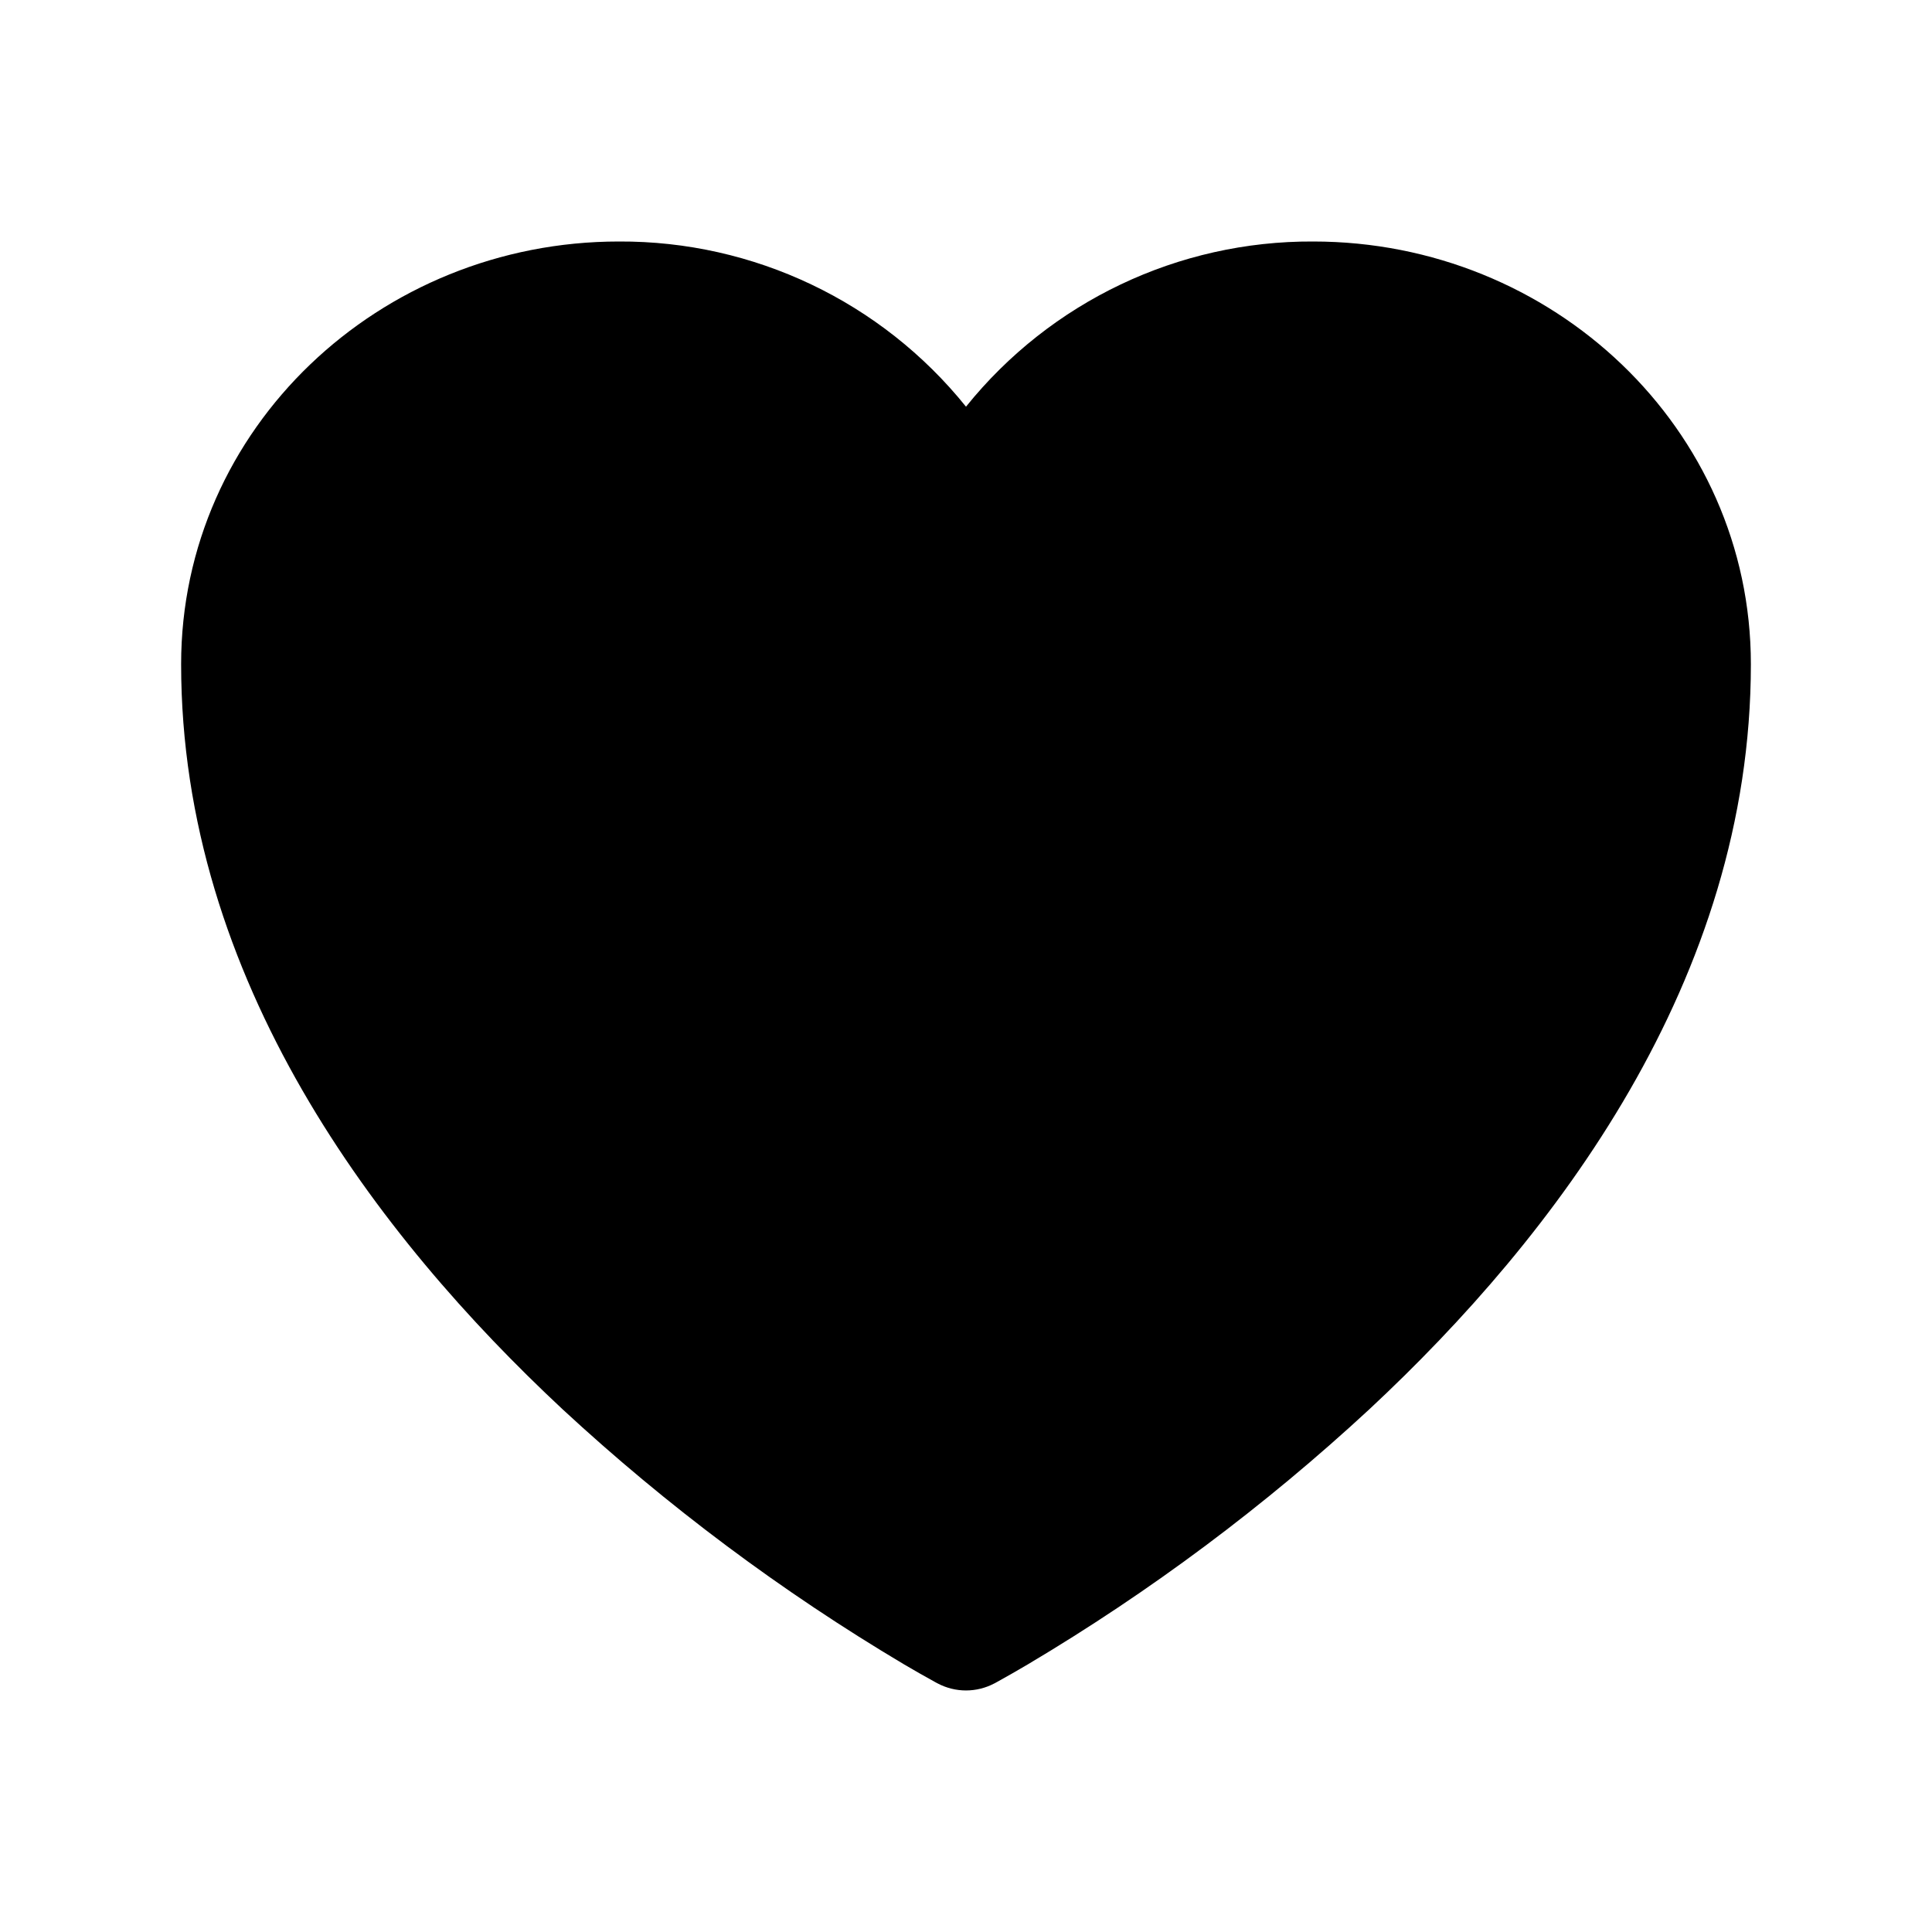
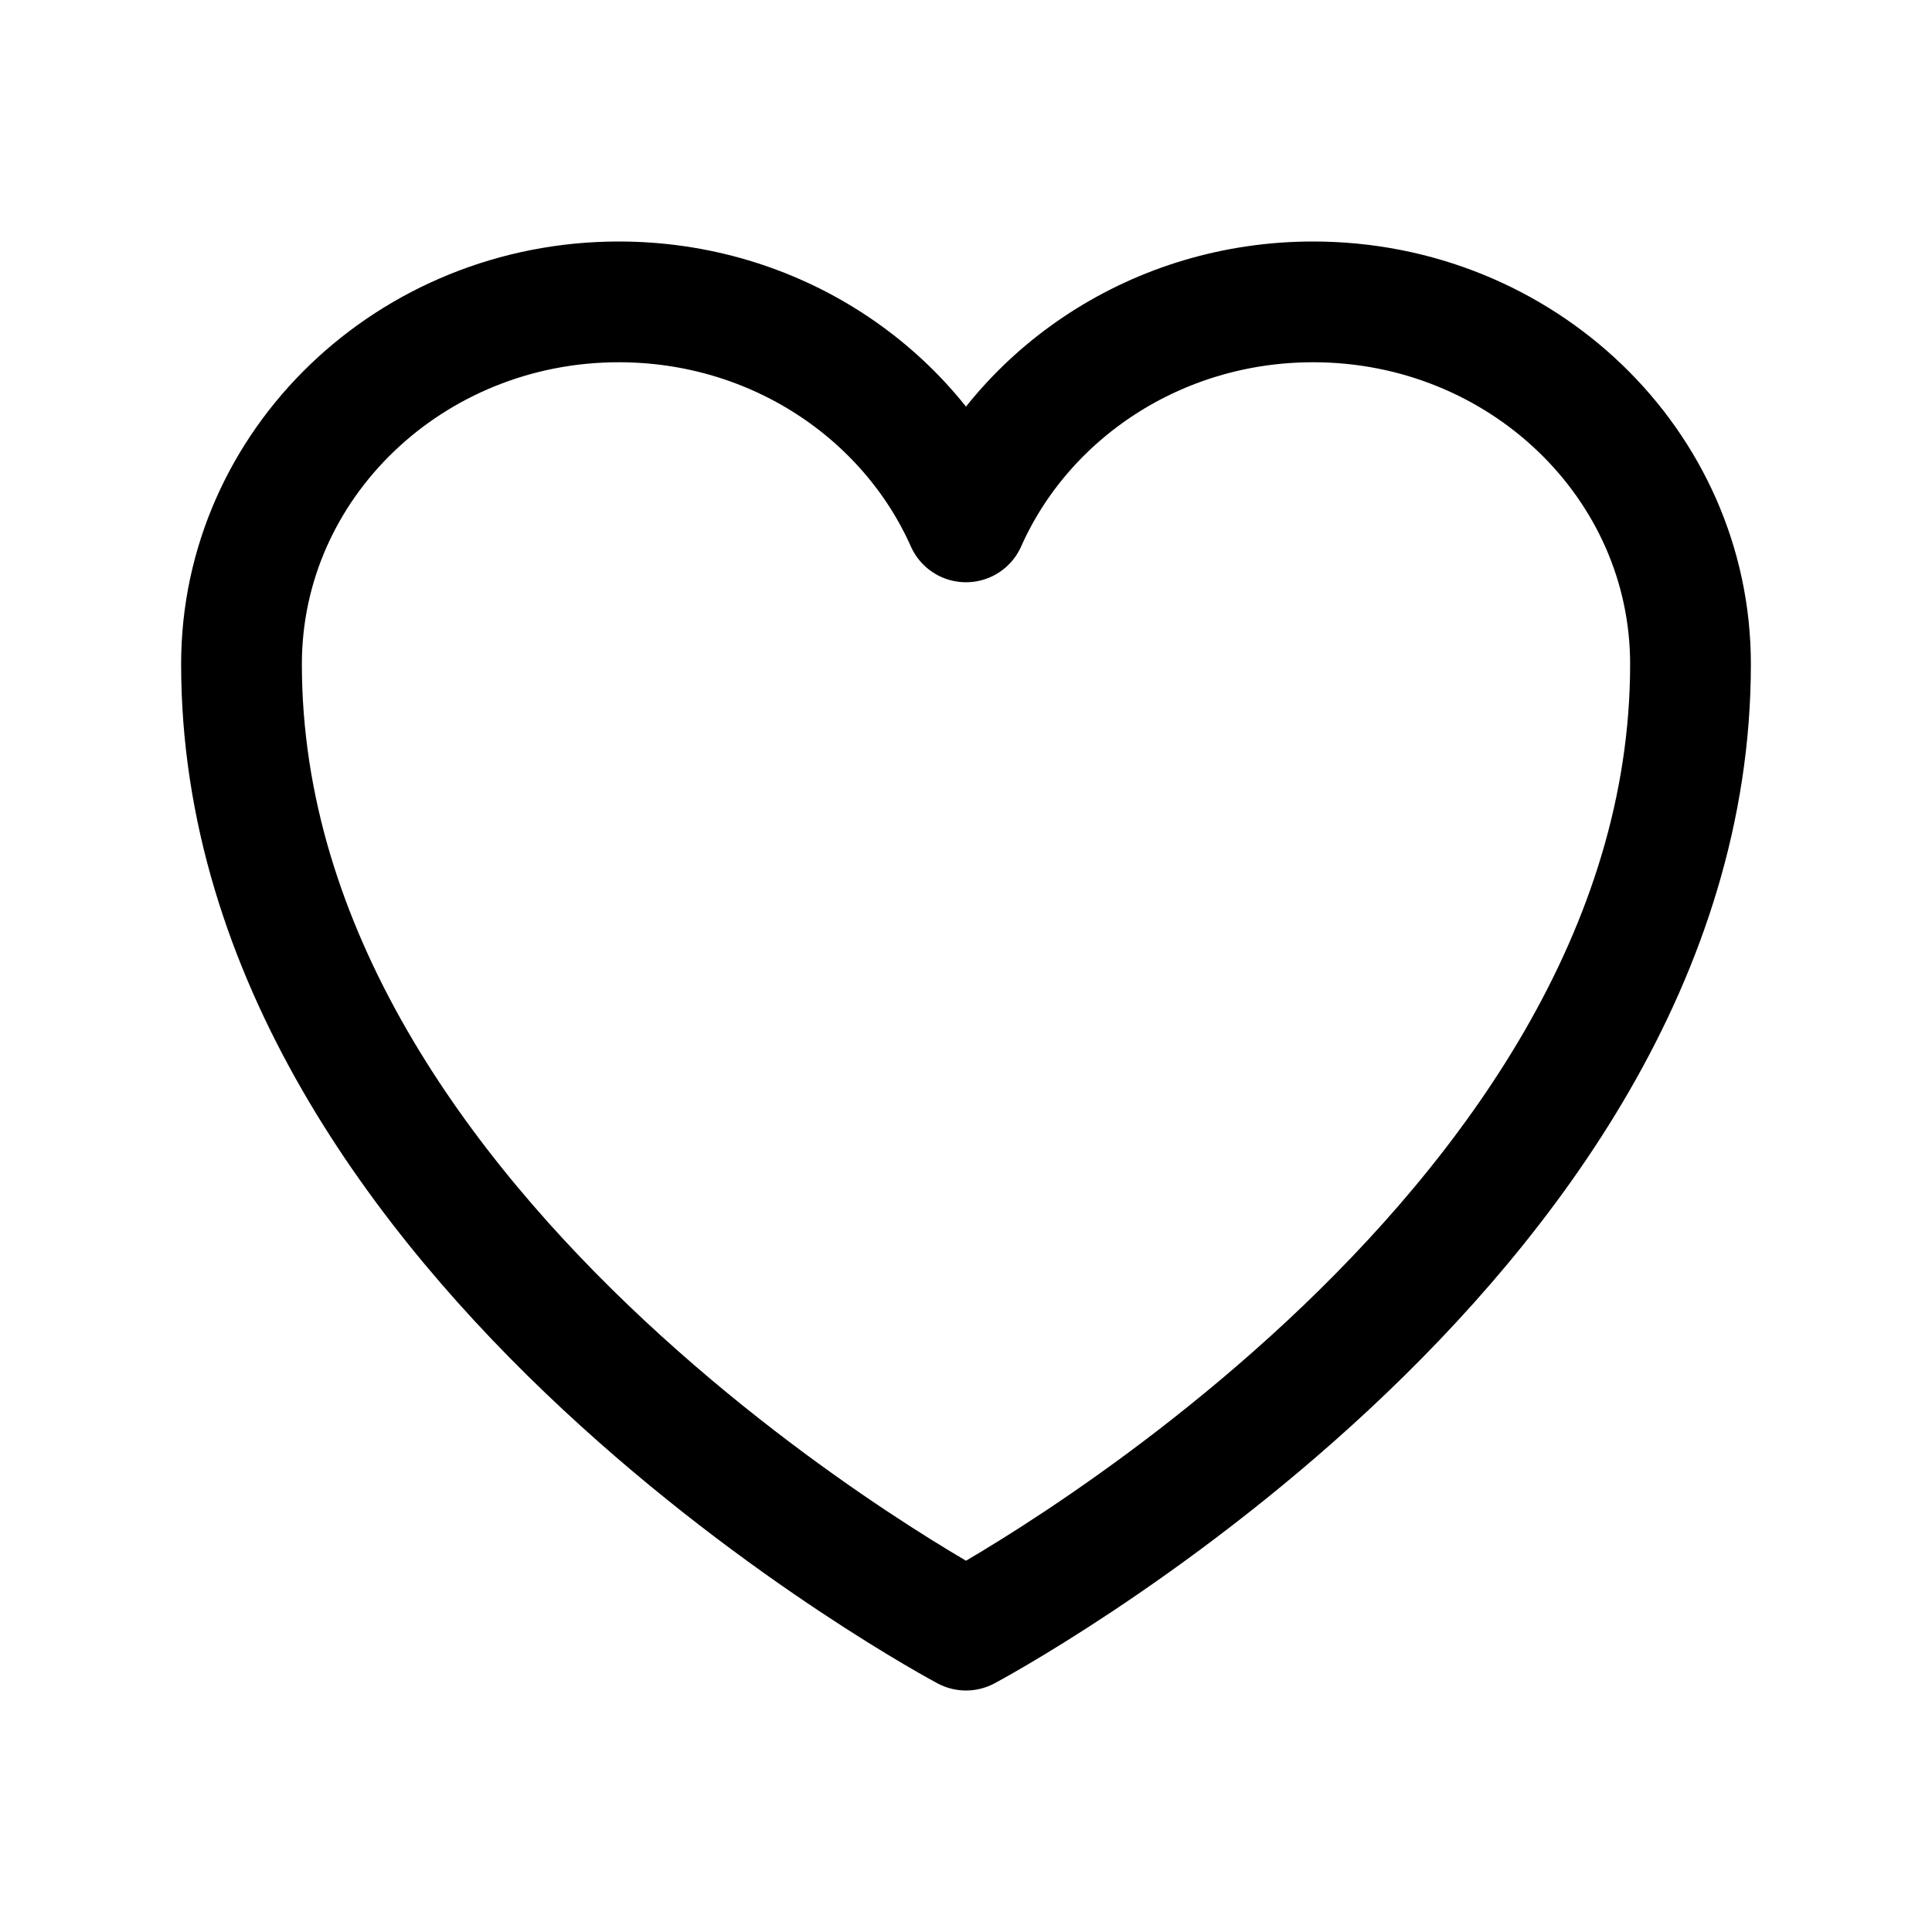
- <svg xmlns="http://www.w3.org/2000/svg" data-slot="icon" fill="currentColor" viewBox="0 0 24 24" aria-hidden="true">
-   <path d="m11.645 20.91-.007-.003-.022-.012a15.247 15.247 0 0 1-.383-.218 25.18 25.18 0 0 1-4.244-3.17C4.688 15.36 2.25 12.174 2.25 8.25 2.25 5.322 4.714 3 7.688 3A5.5 5.5 0 0 1 12 5.052 5.5 5.5 0 0 1 16.313 3c2.973 0 5.437 2.322 5.437 5.25 0 3.925-2.438 7.111-4.739 9.256a25.175 25.175 0 0 1-4.244 3.17 15.247 15.247 0 0 1-.383.219l-.022.012-.007.004-.003.001a.752.752 0 0 1-.704 0l-.003-.001Z" />
+ <svg xmlns="http://www.w3.org/2000/svg" data-slot="icon" fill="none" stroke-width="1.5" stroke="currentColor" viewBox="0 0 24 24" aria-hidden="true">
+   <path stroke-linecap="round" stroke-linejoin="round" d="M21 8.25c0-2.485-2.099-4.5-4.688-4.5-1.935 0-3.597 1.126-4.312 2.733-.715-1.607-2.377-2.733-4.313-2.733C5.1 3.75 3 5.765 3 8.25c0 7.22 9 12 9 12s9-4.78 9-12Z" />
</svg>
